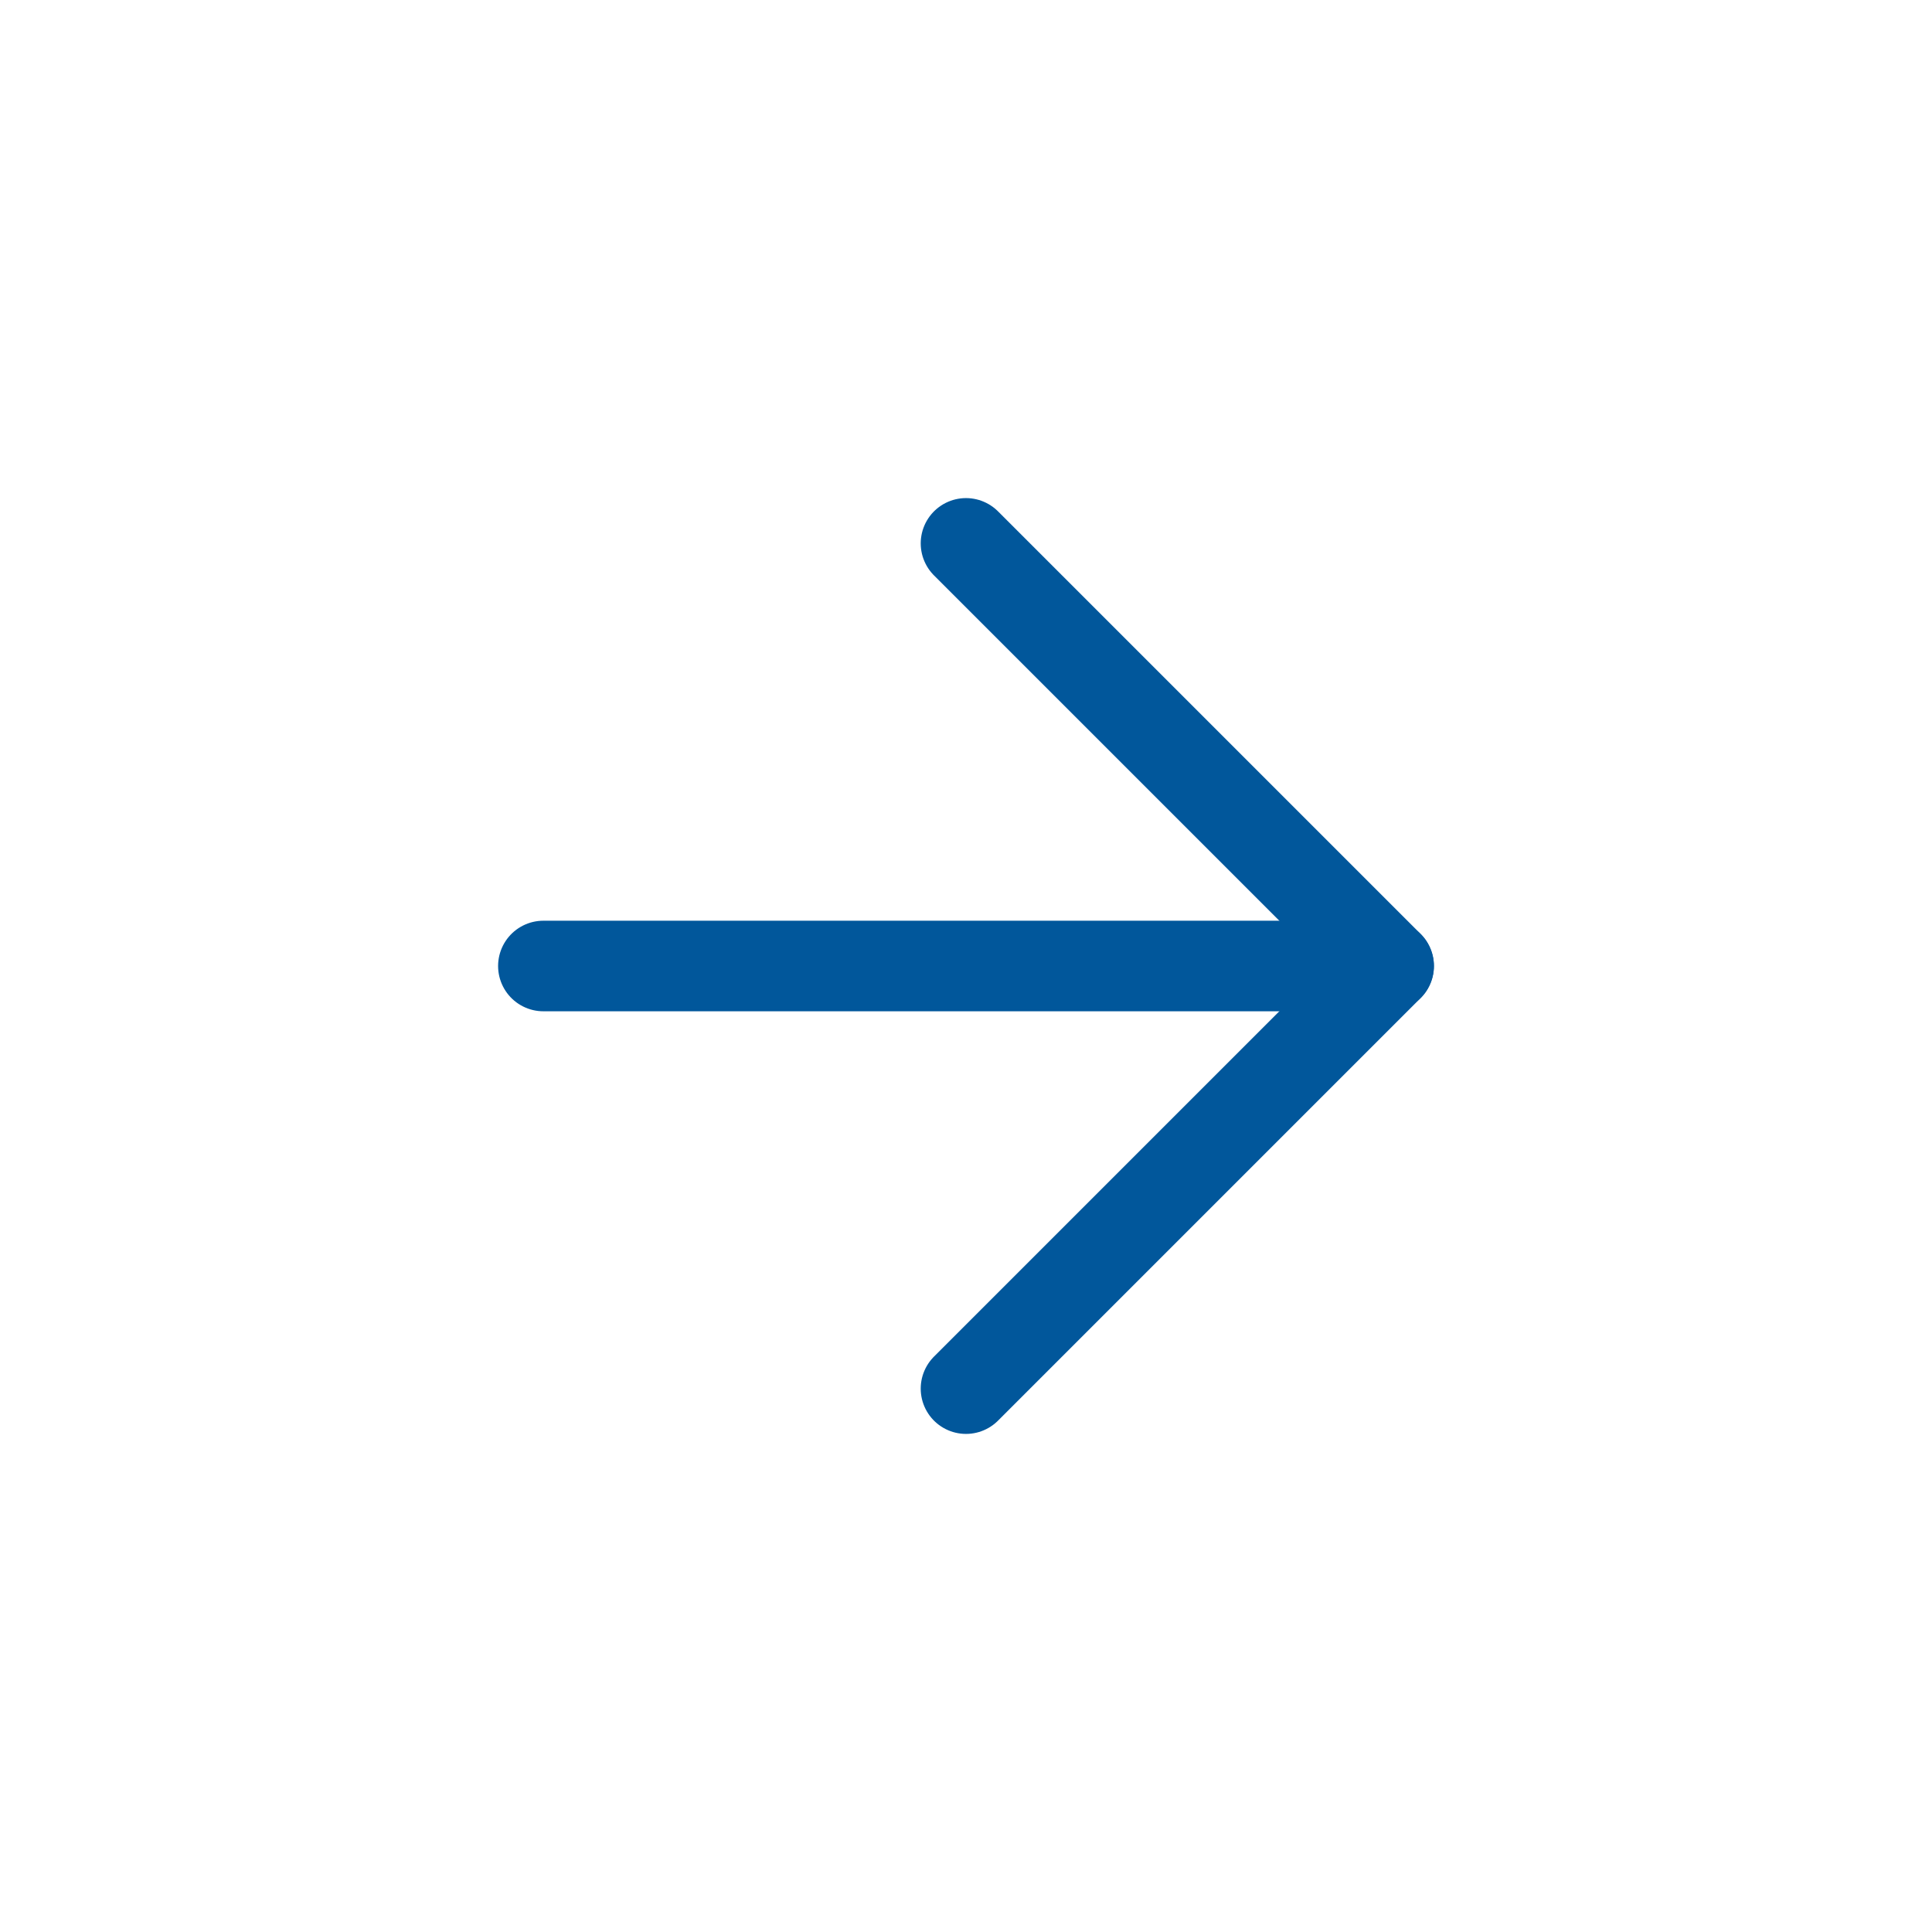
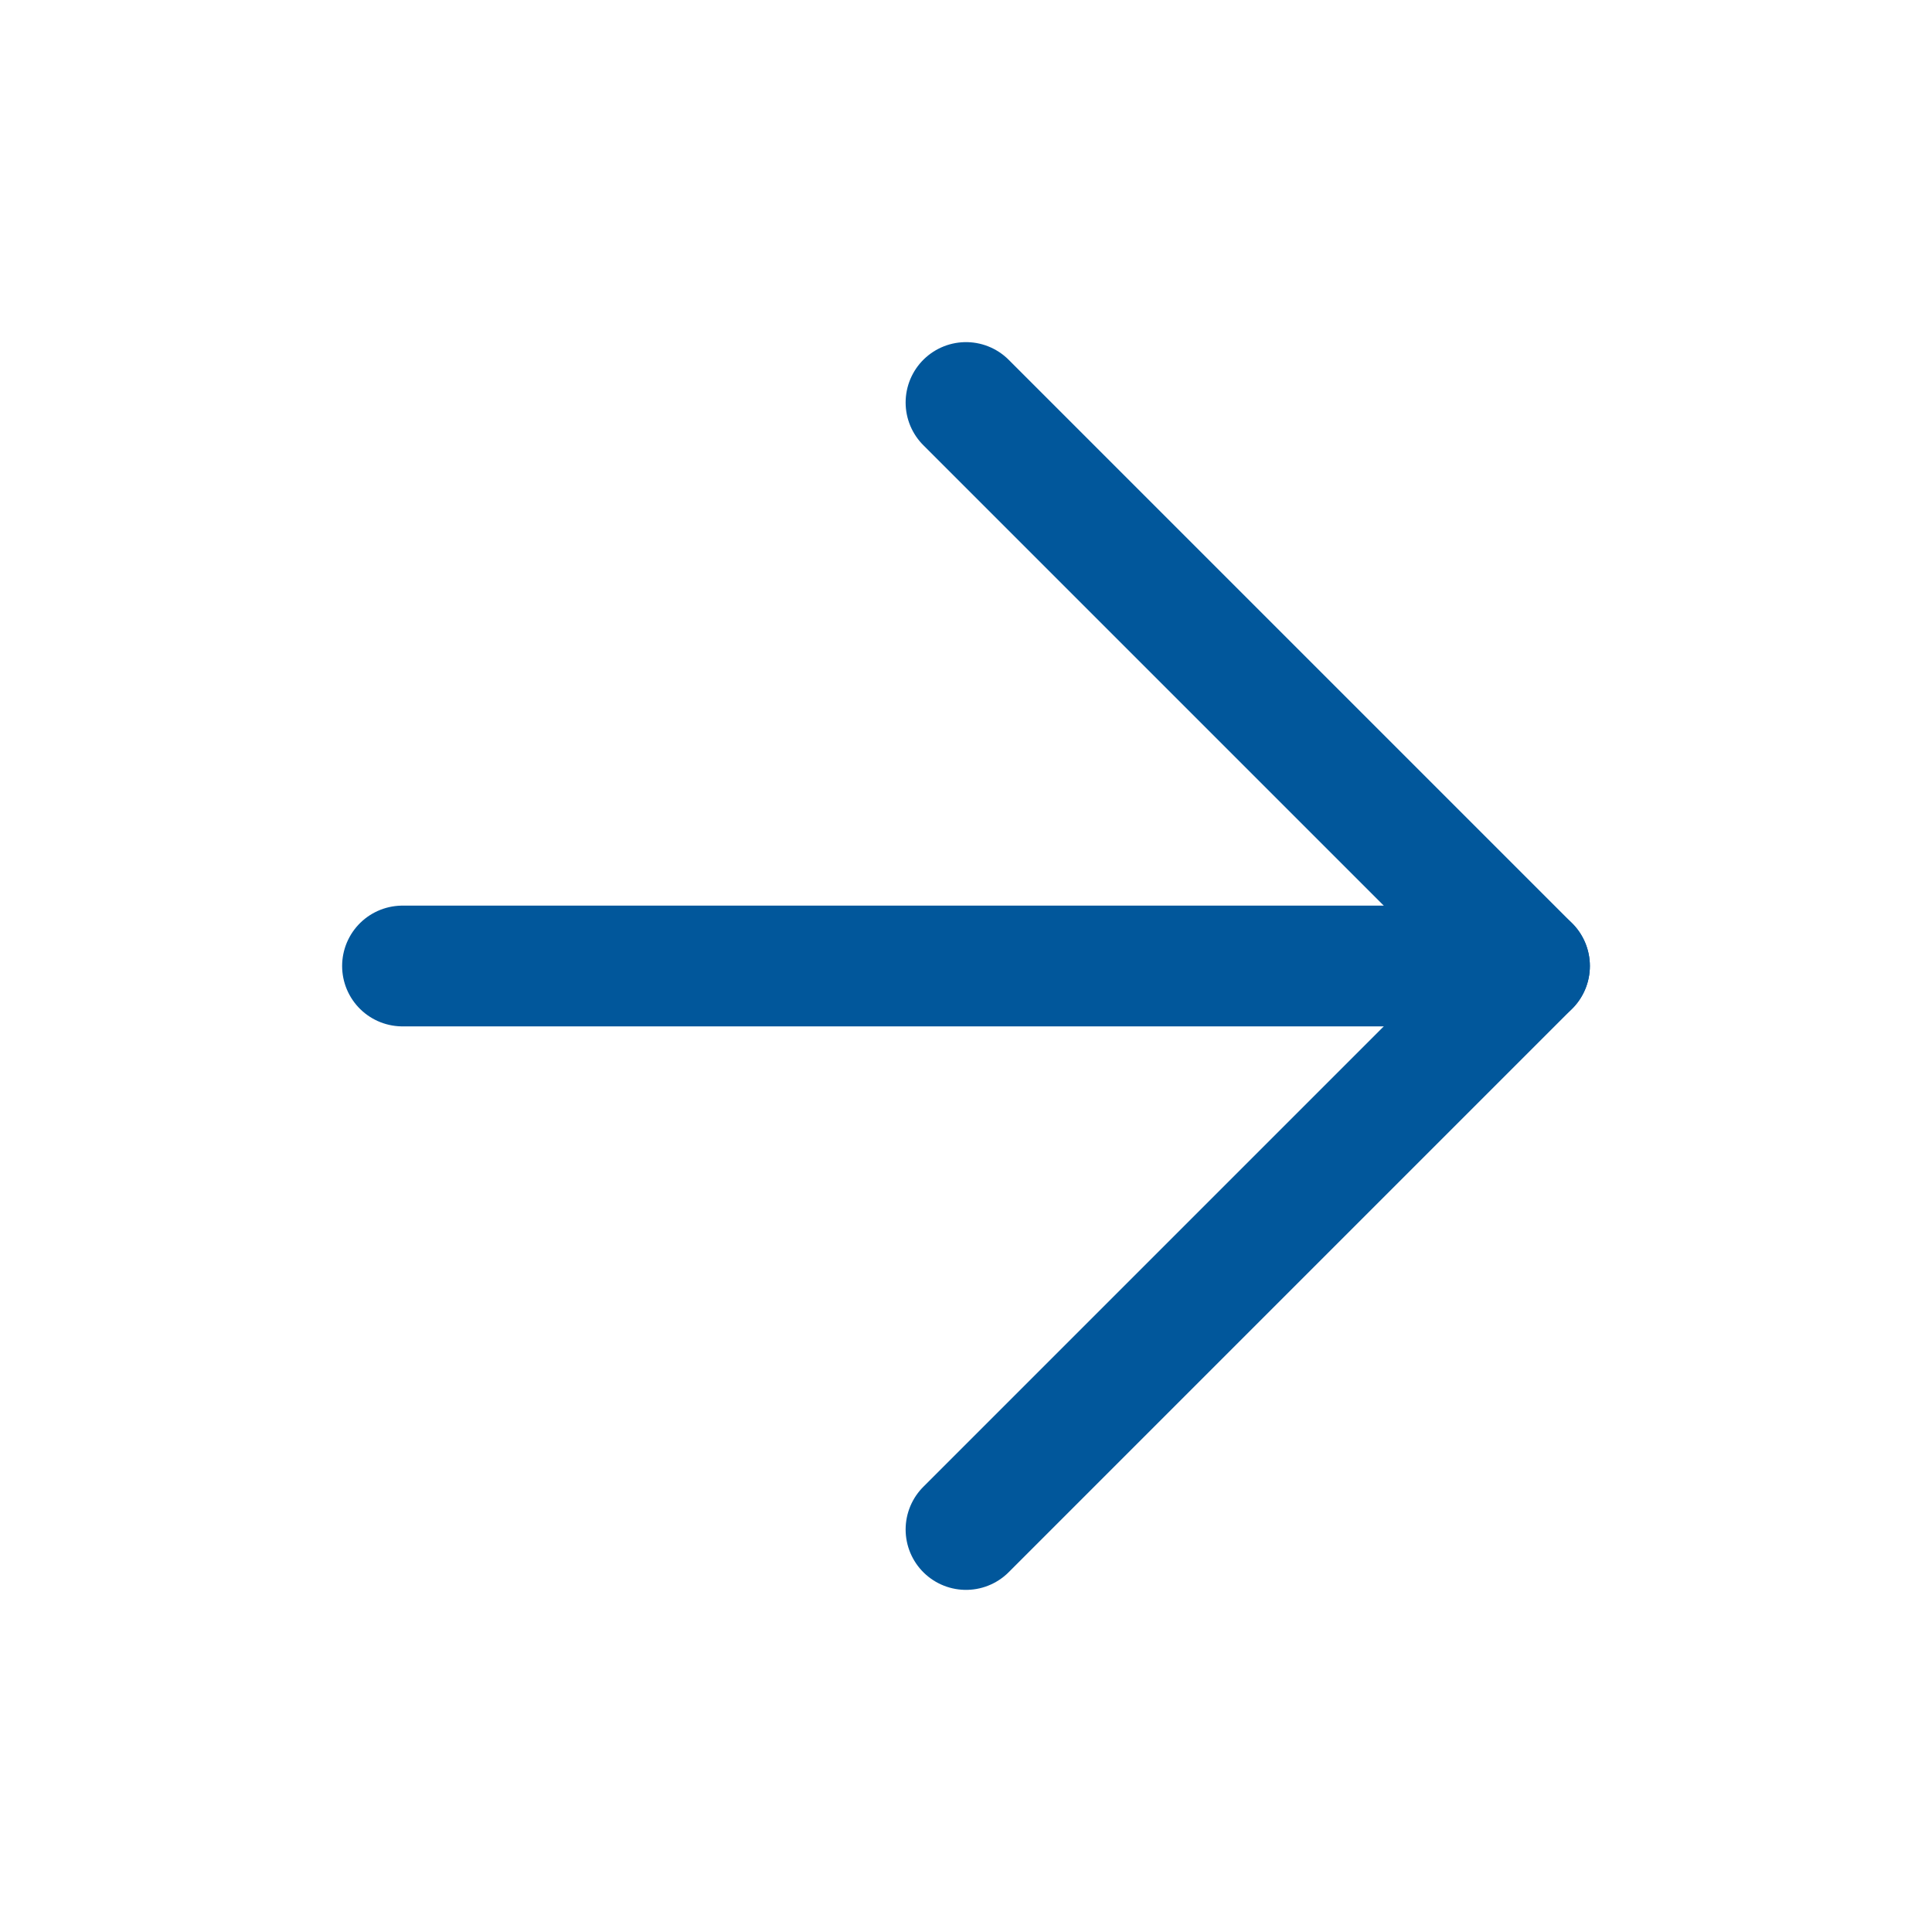
- <svg xmlns="http://www.w3.org/2000/svg" width="32" height="32" viewBox="0 0 32 32" fill="none">
-   <path d="M9 16H23" stroke="#01579B" stroke-width="1.5" stroke-linecap="round" stroke-linejoin="round" />
-   <path d="M16 9L23 16L16 23" stroke="#01579B" stroke-width="1.5" stroke-linecap="round" stroke-linejoin="round" />
+ <svg xmlns="http://www.w3.org/2000/svg" width="24" height="24" viewBox="0 0 24 24" fill="none">
+   <path d="M5 12H19" stroke="#01579B" stroke-width="1.5" stroke-linecap="round" stroke-linejoin="round" />
+   <path d="M12 5L19 12L12 19" stroke="#01579B" stroke-width="1.5" stroke-linecap="round" stroke-linejoin="round" />
</svg>
